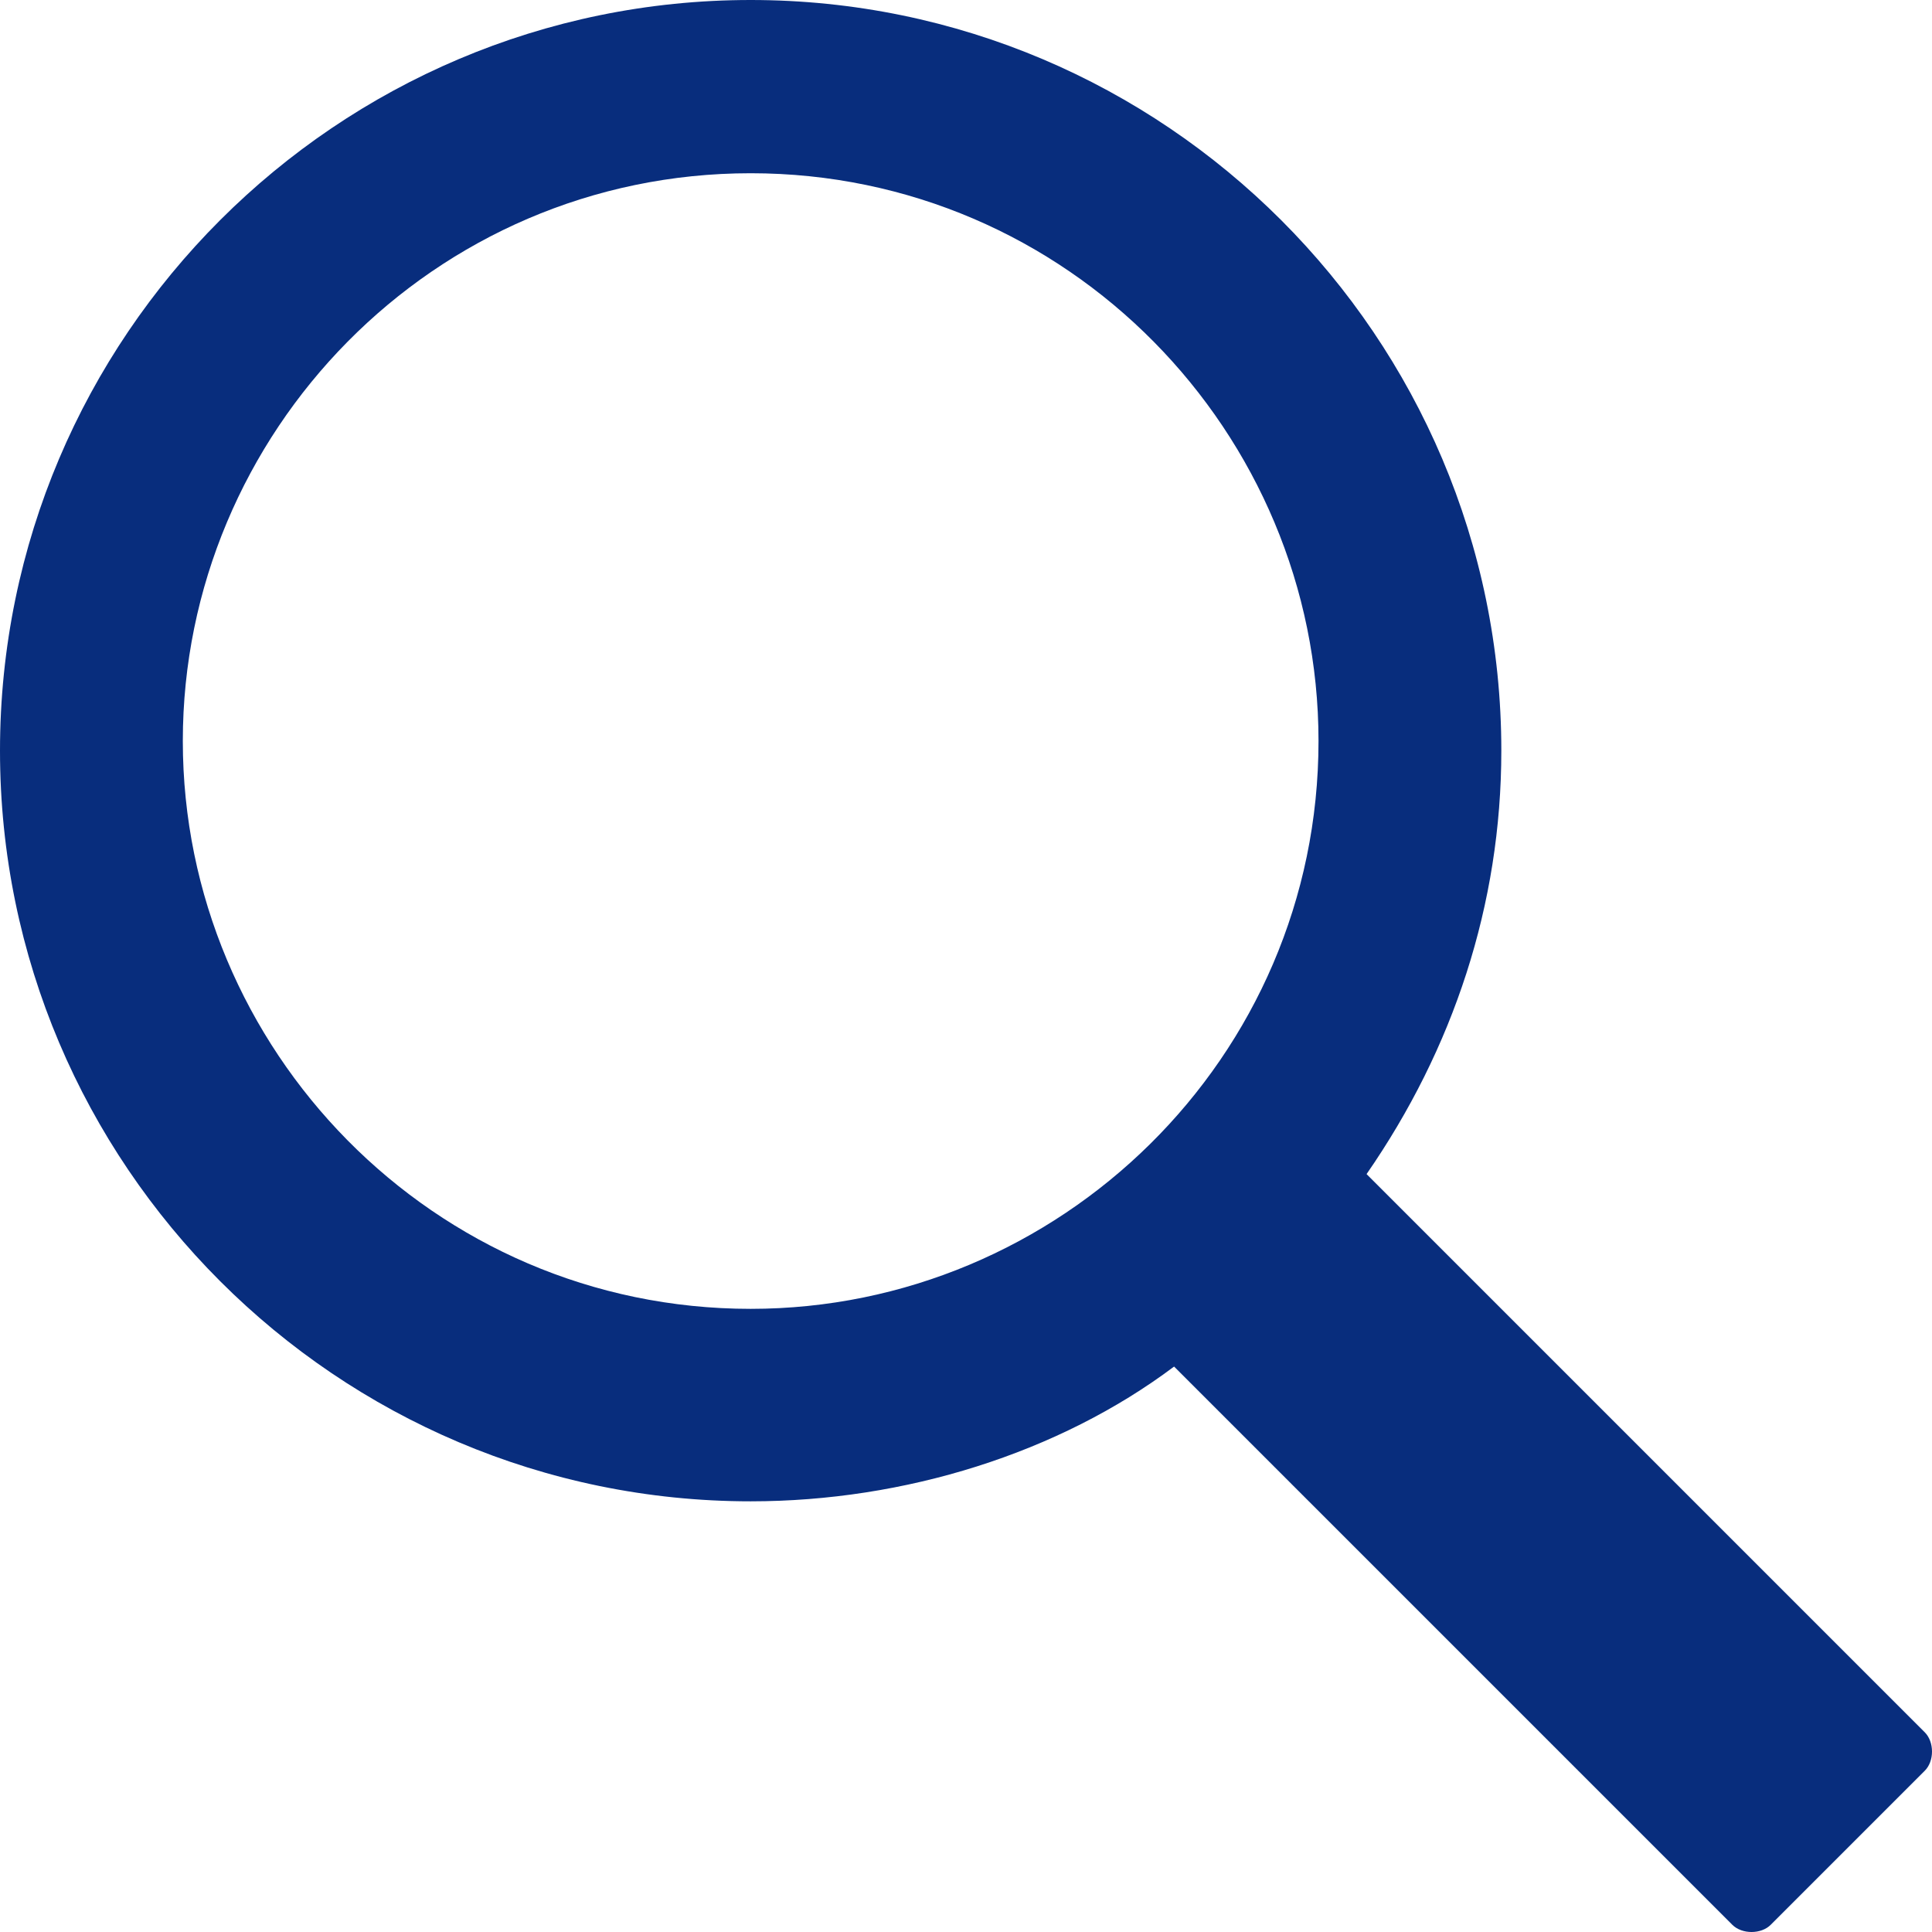
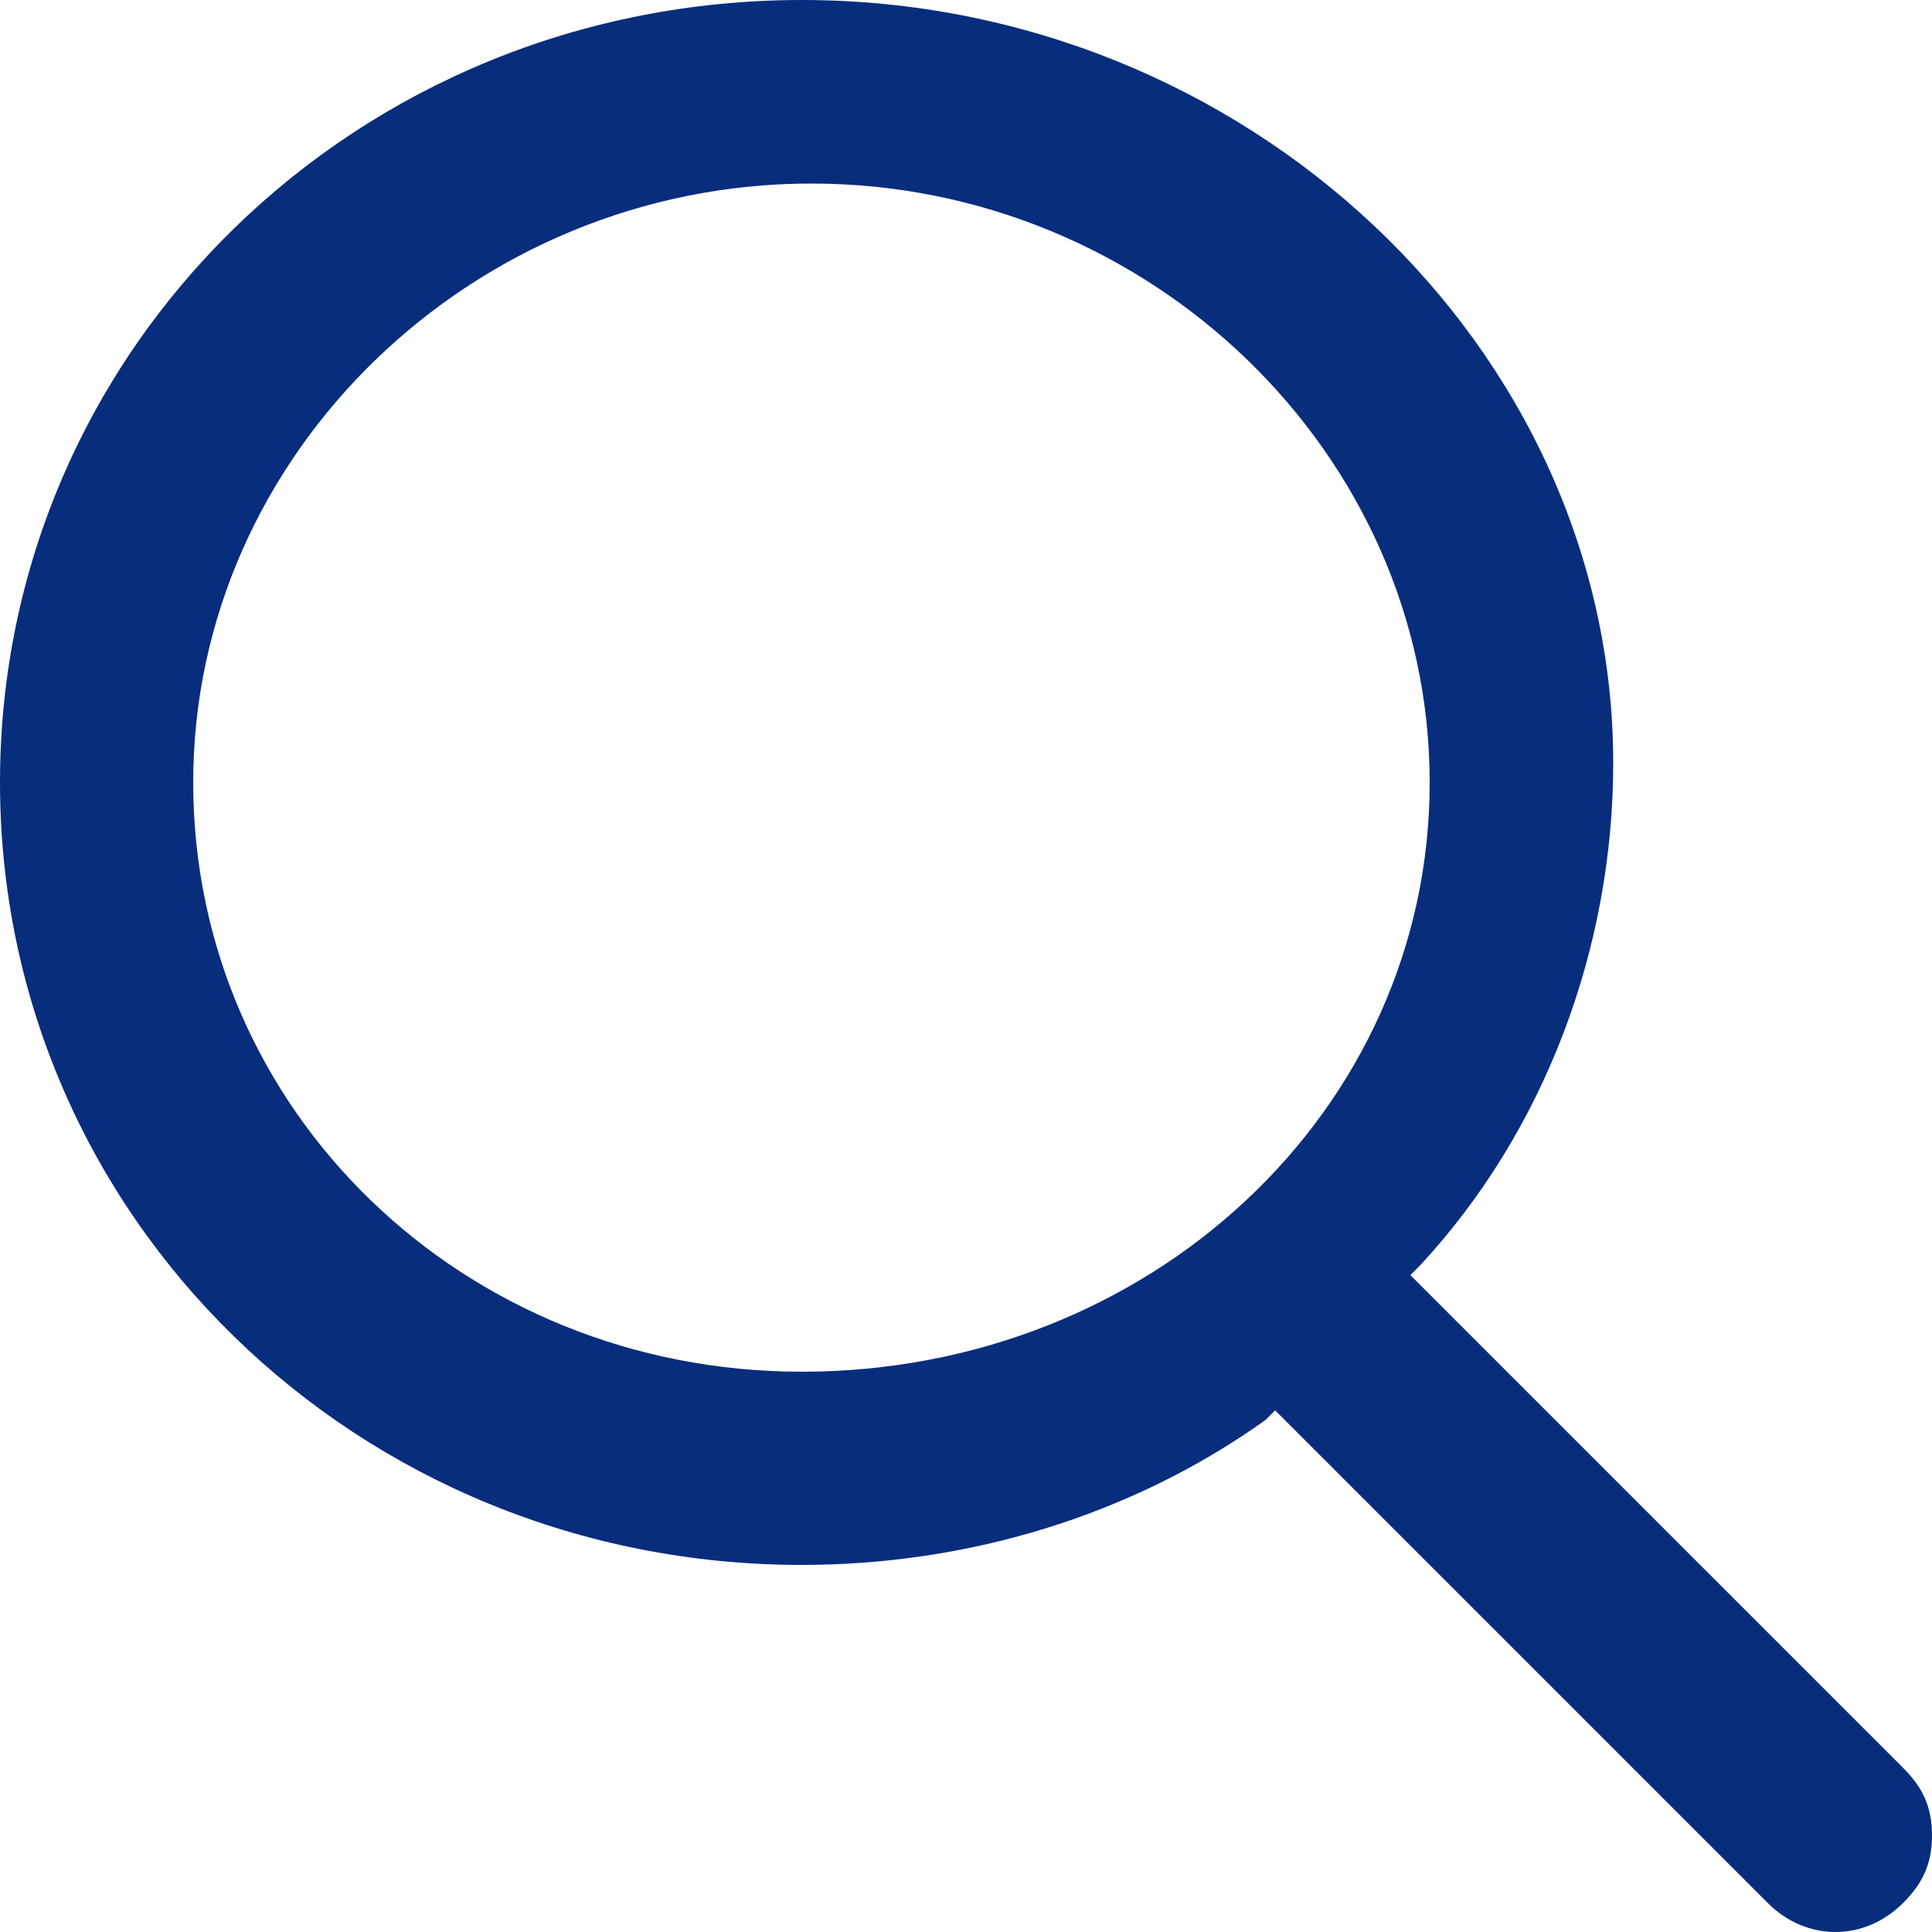
- <svg xmlns="http://www.w3.org/2000/svg" width="24" height="24" viewBox="0 0 24 24" fill="none">
-   <path d="M16.976 14.585C18.052 13.031 18.65 11.238 18.65 9.325C18.65 4.184 14.466 0 9.325 0C4.184 0 0 4.184 0 9.325C0 14.466 4.184 18.65 9.325 18.65C11.238 18.65 13.151 18.052 14.585 16.976L21.519 23.91C21.639 24.03 21.878 24.03 21.997 23.91L23.91 21.997C24.03 21.878 24.03 21.639 23.91 21.519L16.976 14.585ZM9.325 2.152C13.27 2.152 16.379 5.38 16.379 9.205C16.379 13.151 13.151 16.259 9.325 16.259C5.38 16.259 2.271 13.031 2.271 9.205C2.271 5.38 5.38 2.152 9.325 2.152Z" fill="#082D7D" />
+ <svg xmlns="http://www.w3.org/2000/svg" width="20" height="20" viewBox="0 0 20 20" fill="none">
+   <path fill-rule="evenodd" clip-rule="evenodd" d="M8.3 0C3.7 0 0 3.6 0 8.1C0 12.6 3.7 16.2 8.3 16.2C10 16.2 11.7 15.7 13.1 14.7L13.2 14.6L18.3 19.7C18.7 20.1 19.3 20.1 19.7 19.7C19.9 19.5 20 19.3 20 19C20 18.7 19.9 18.5 19.7 18.3L14.6 13.2L14.7 13.1C16 11.7 16.7 9.8 16.7 7.9C16.7 3.6 12.9 0 8.3 0ZM8.3 14.2C4.8 14.2 2 11.5 2 8.1C2 4.7 4.9 1.9 8.4 1.9C11.9 1.9 14.8 4.7 14.8 8.1C14.8 11.5 11.9 14.2 8.3 14.2Z" fill="#082D7D" />
</svg>
